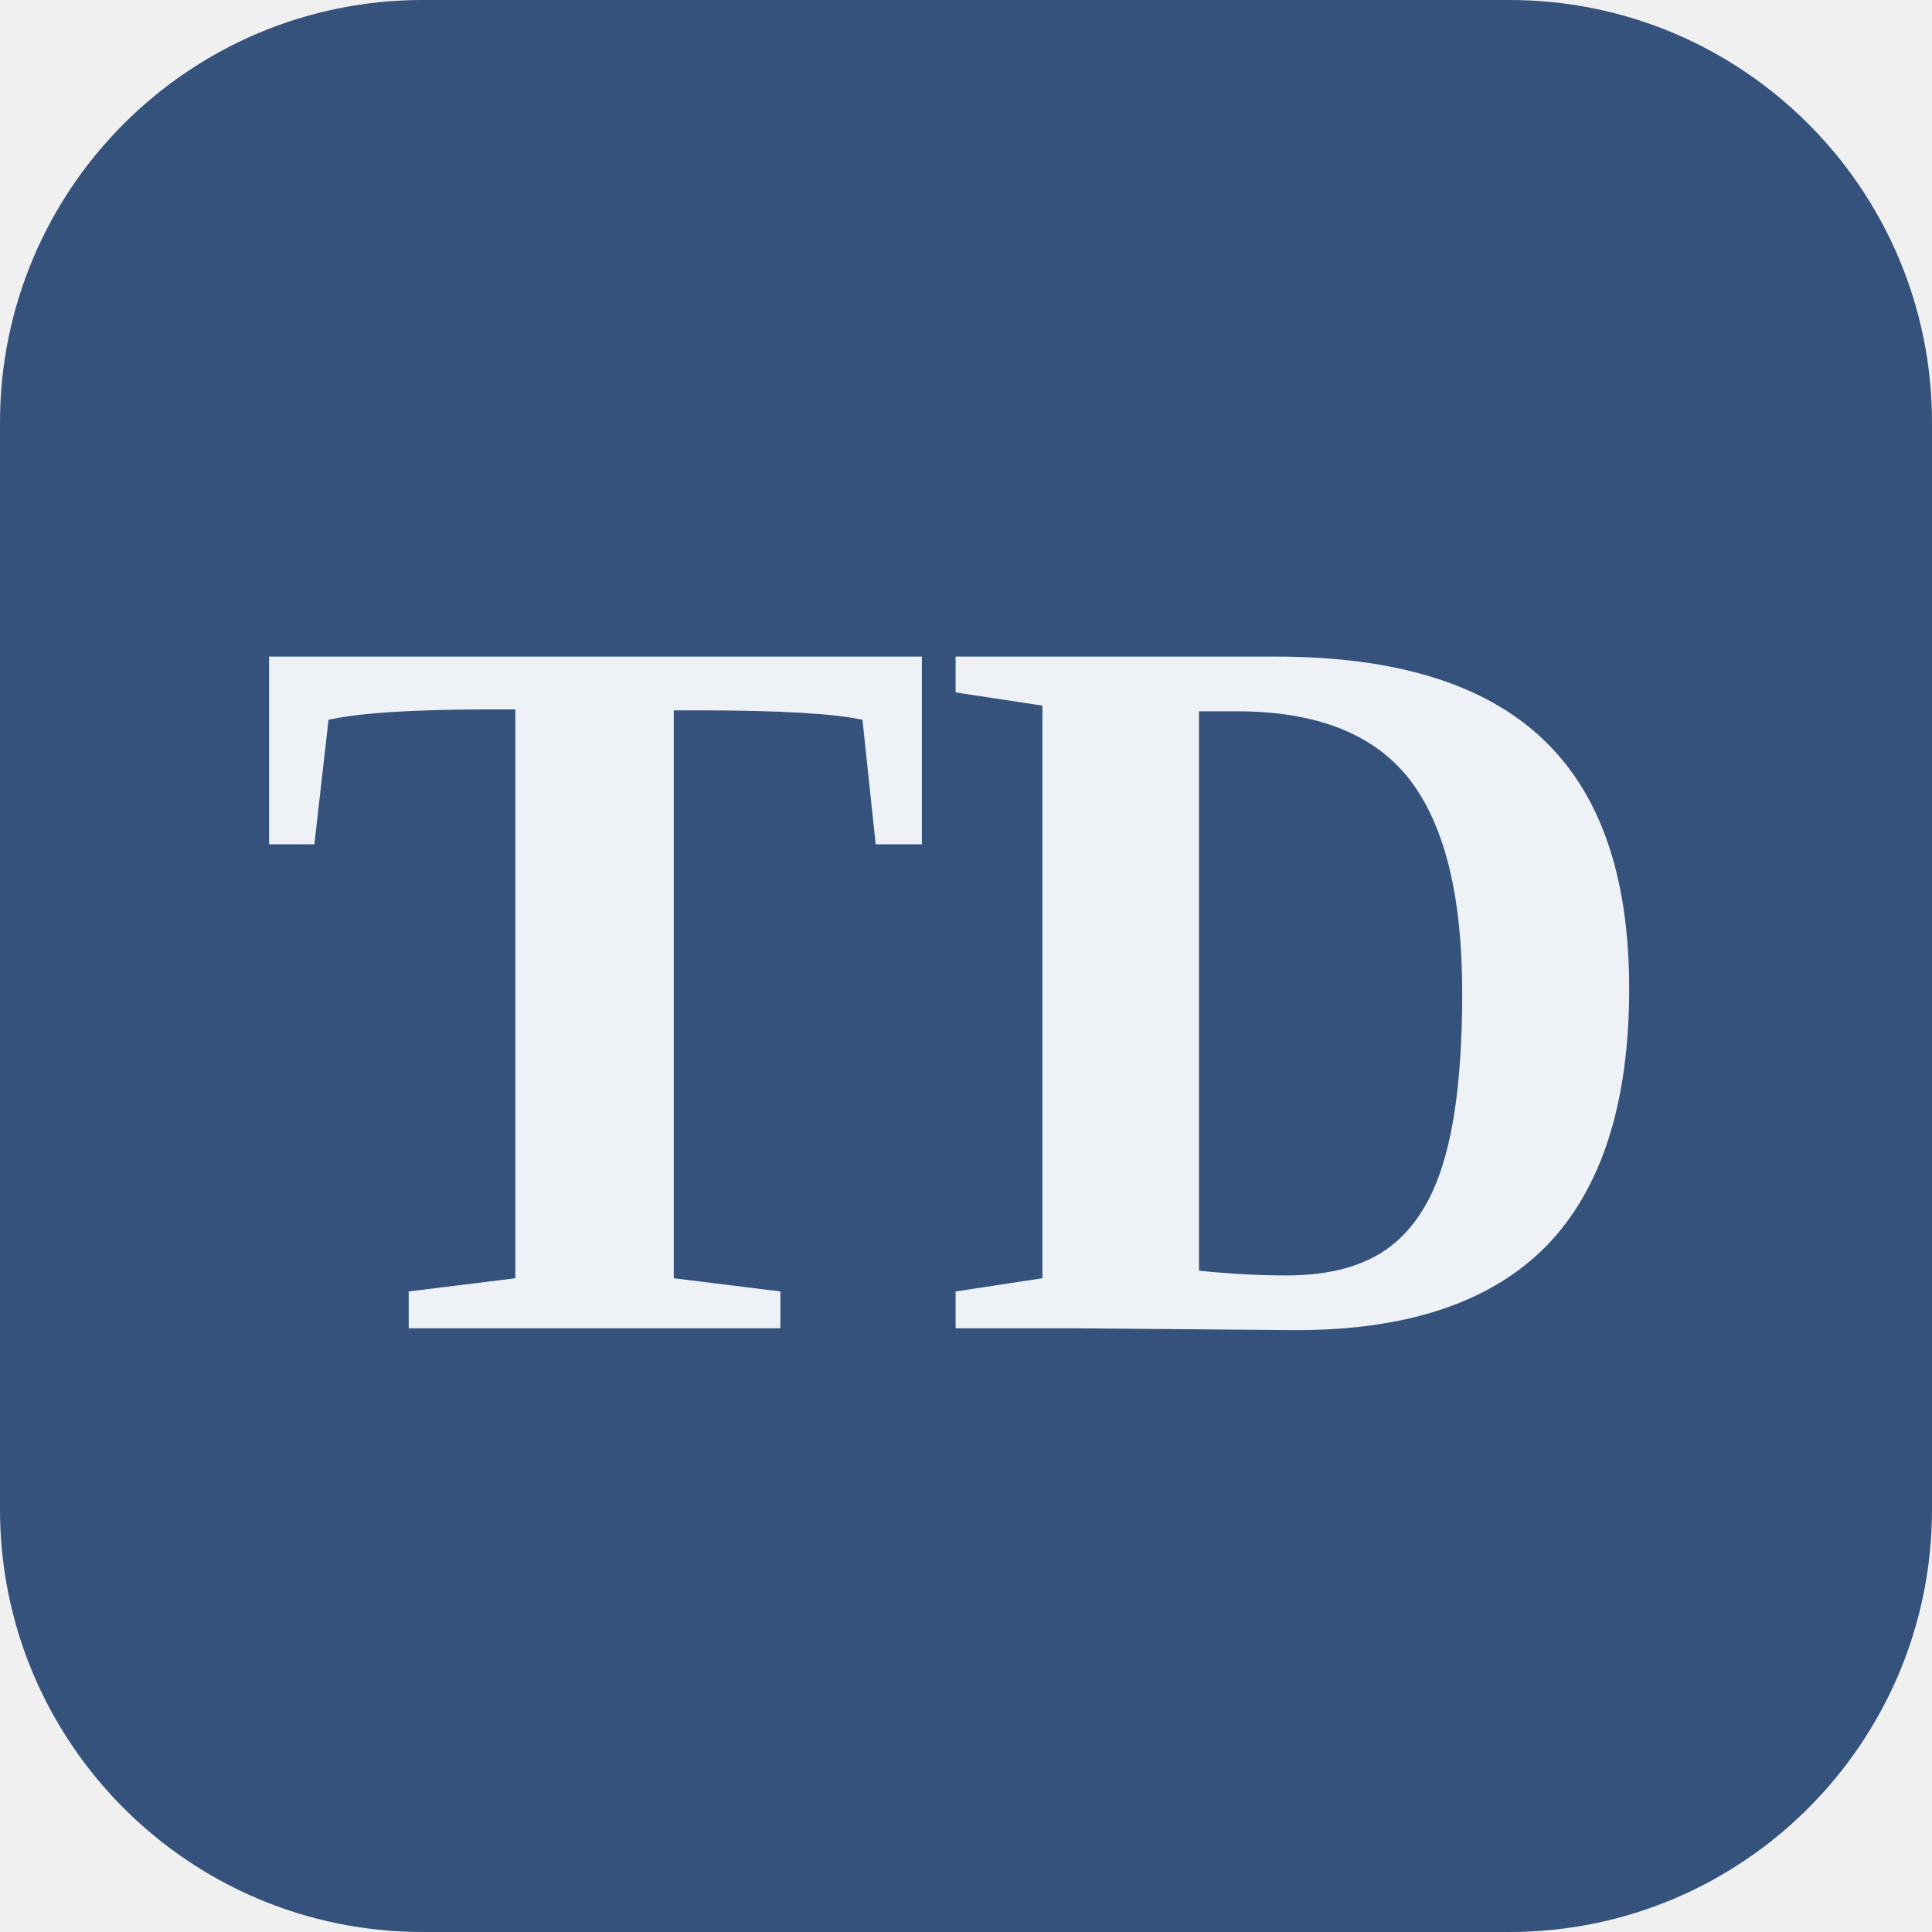
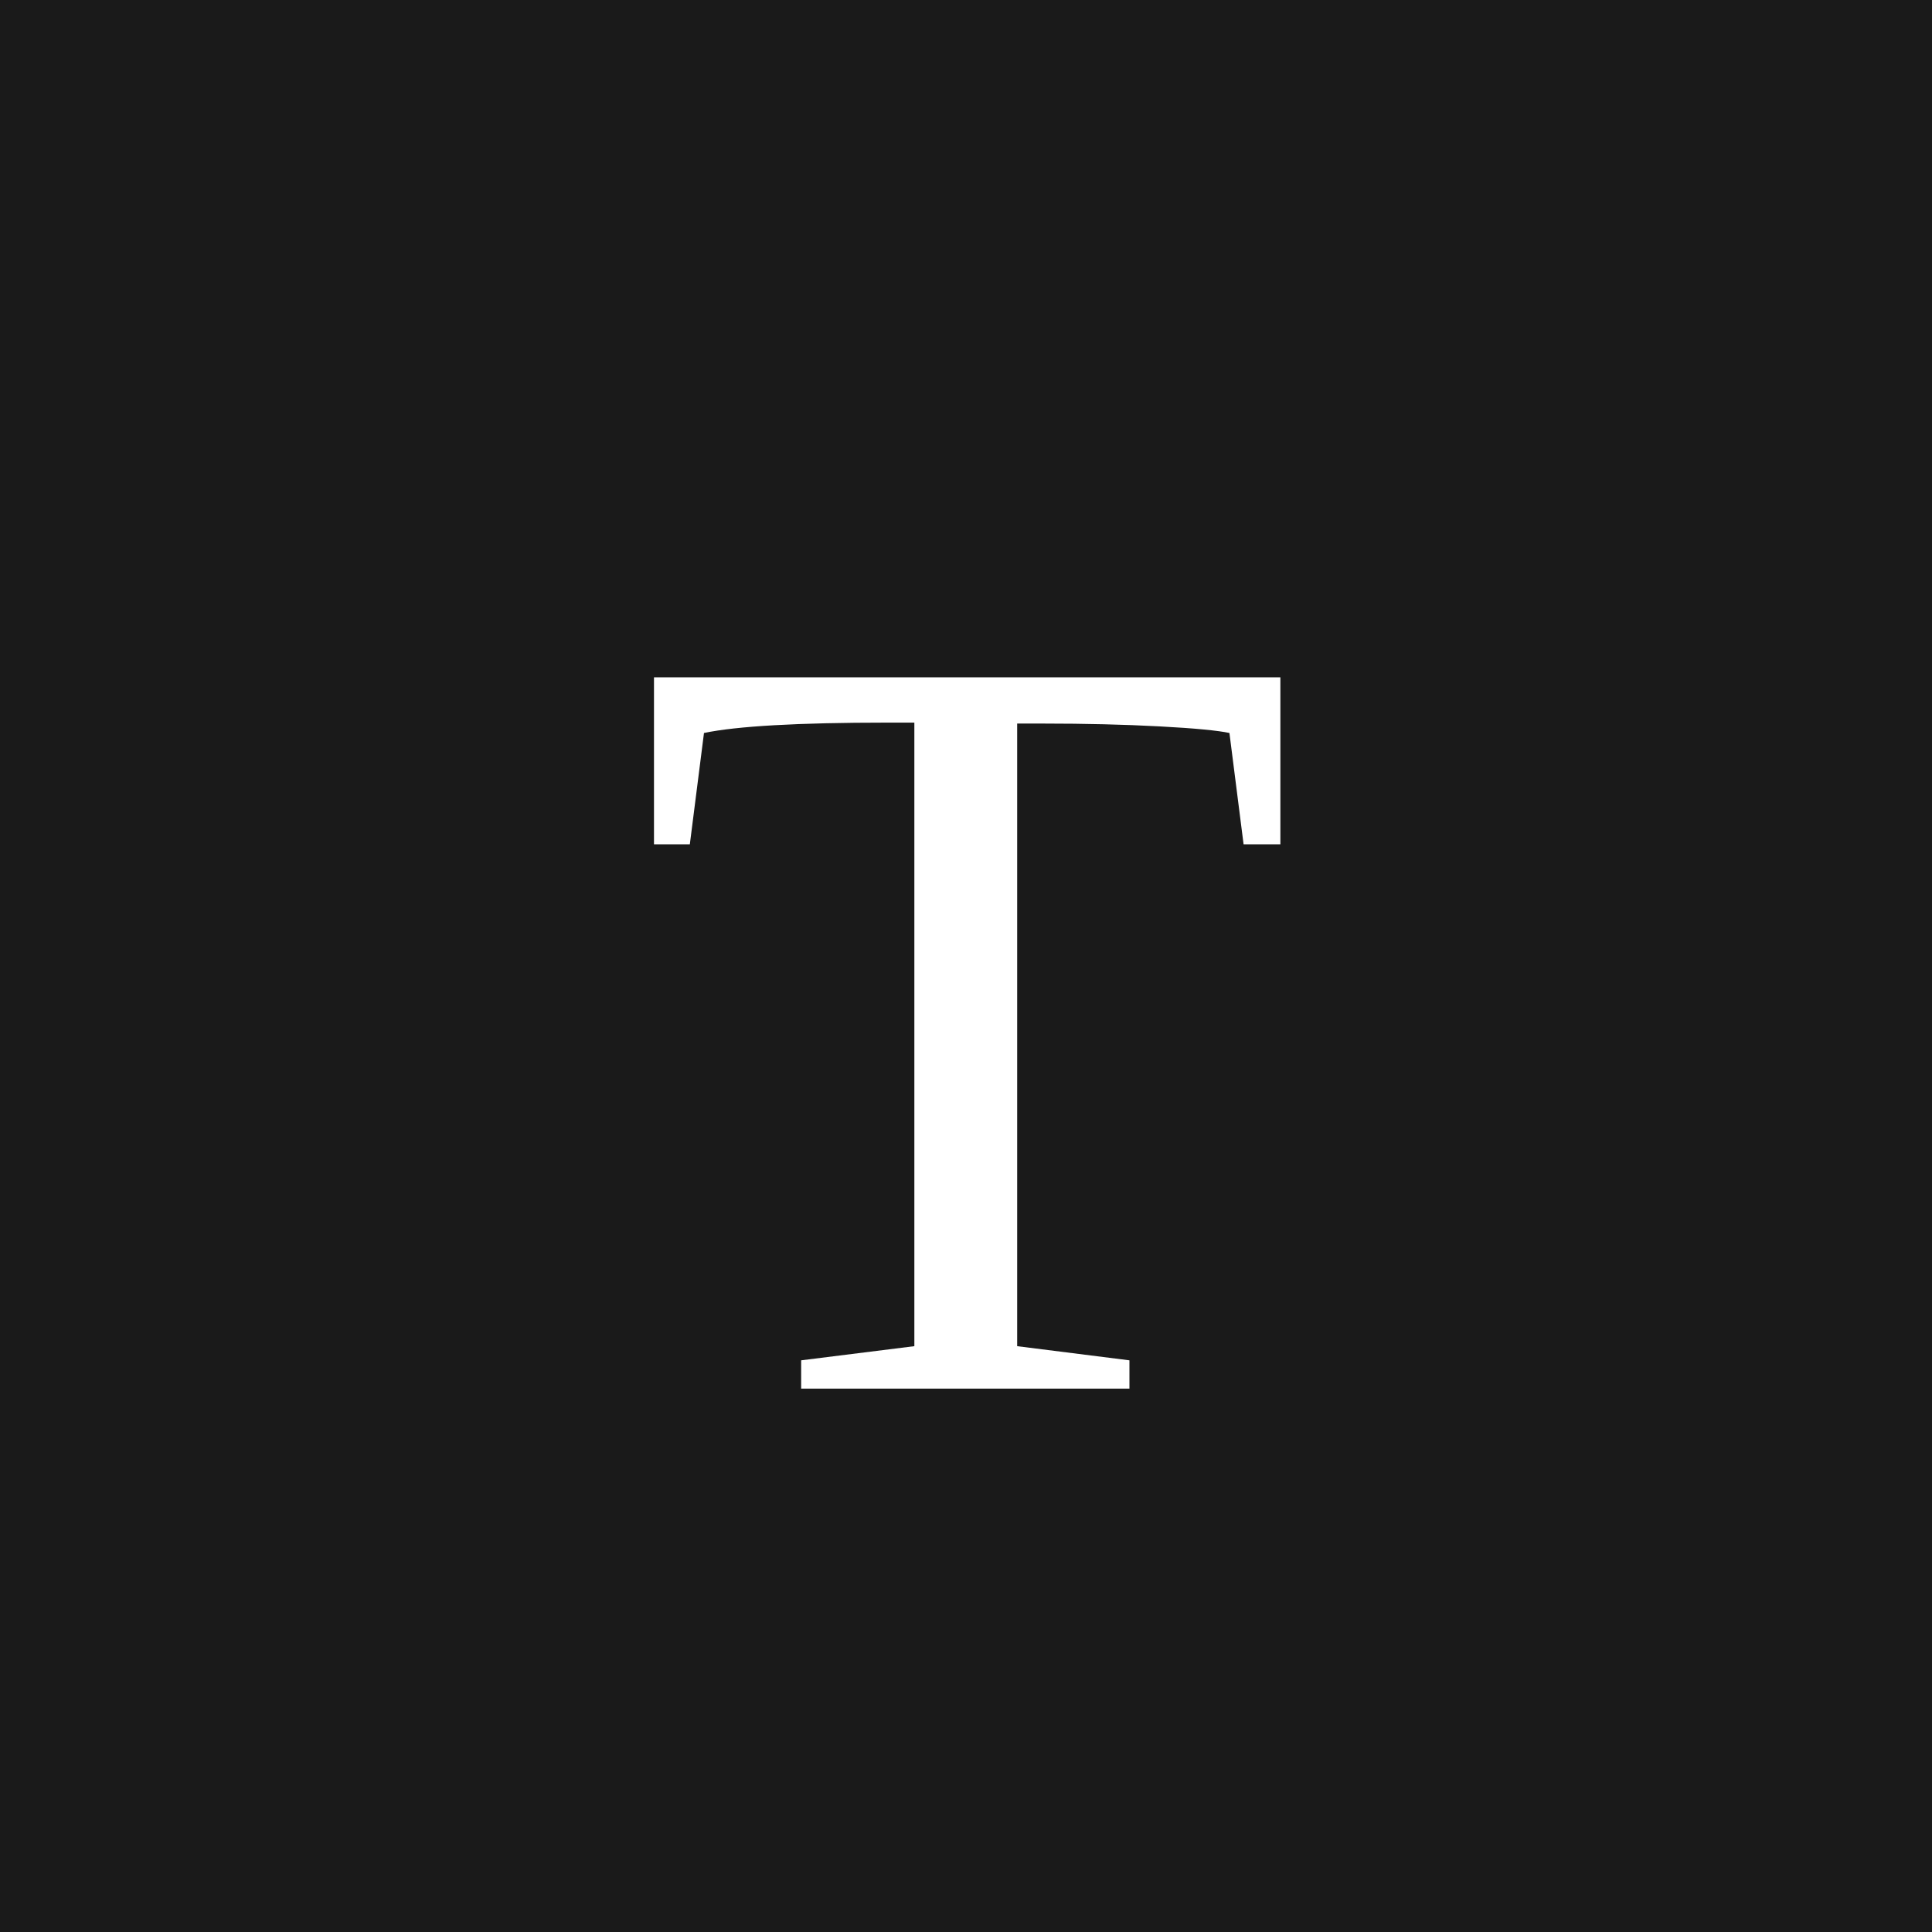
<svg xmlns="http://www.w3.org/2000/svg" viewBox="0 0 32 32">
-   <rect width="32" height="32" rx="7" fill="#34527c" />
-   <text x="16" y="22" font-family="Georgia, 'Times New Roman', serif" font-size="17" font-weight="600" fill="#eef2f7" text-anchor="middle">TD</text>
+   <rect width="32" height="32" fill="#1a1a1a" />
+   <text x="16" y="23" font-family="Georgia, 'Times New Roman', serif" font-size="18" fill="#ffffff" text-anchor="middle">T</text>
</svg>
